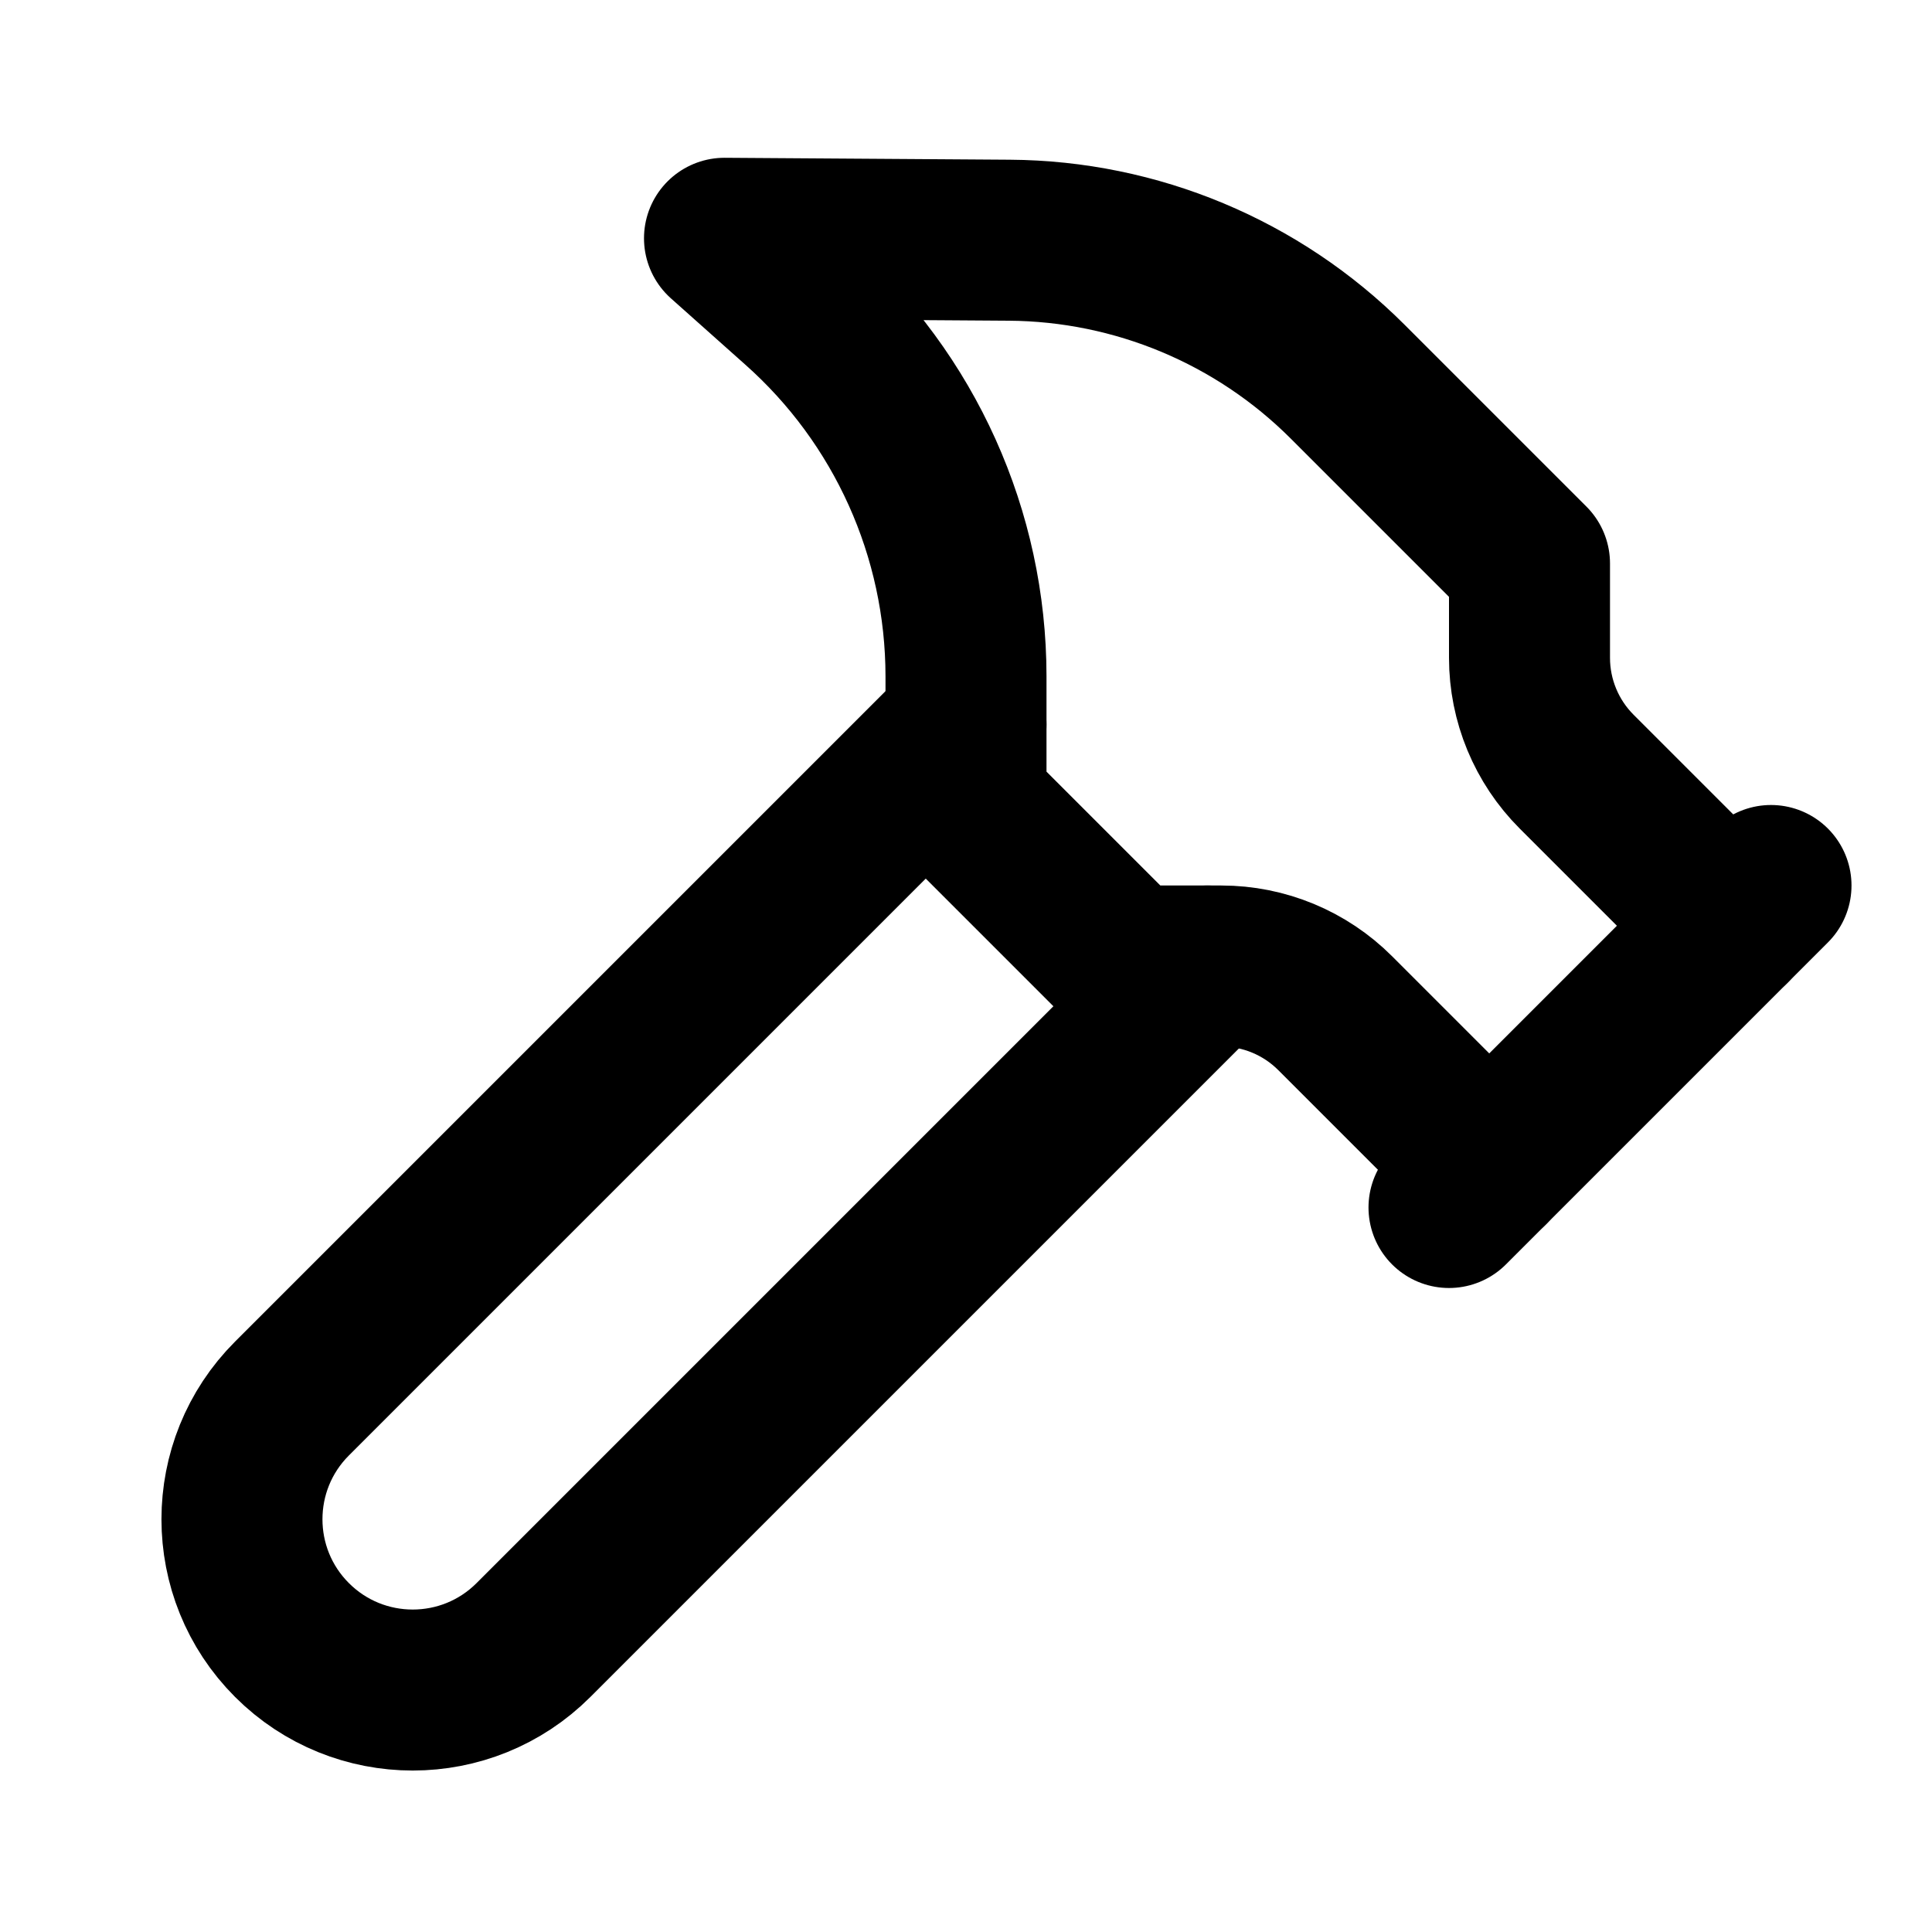
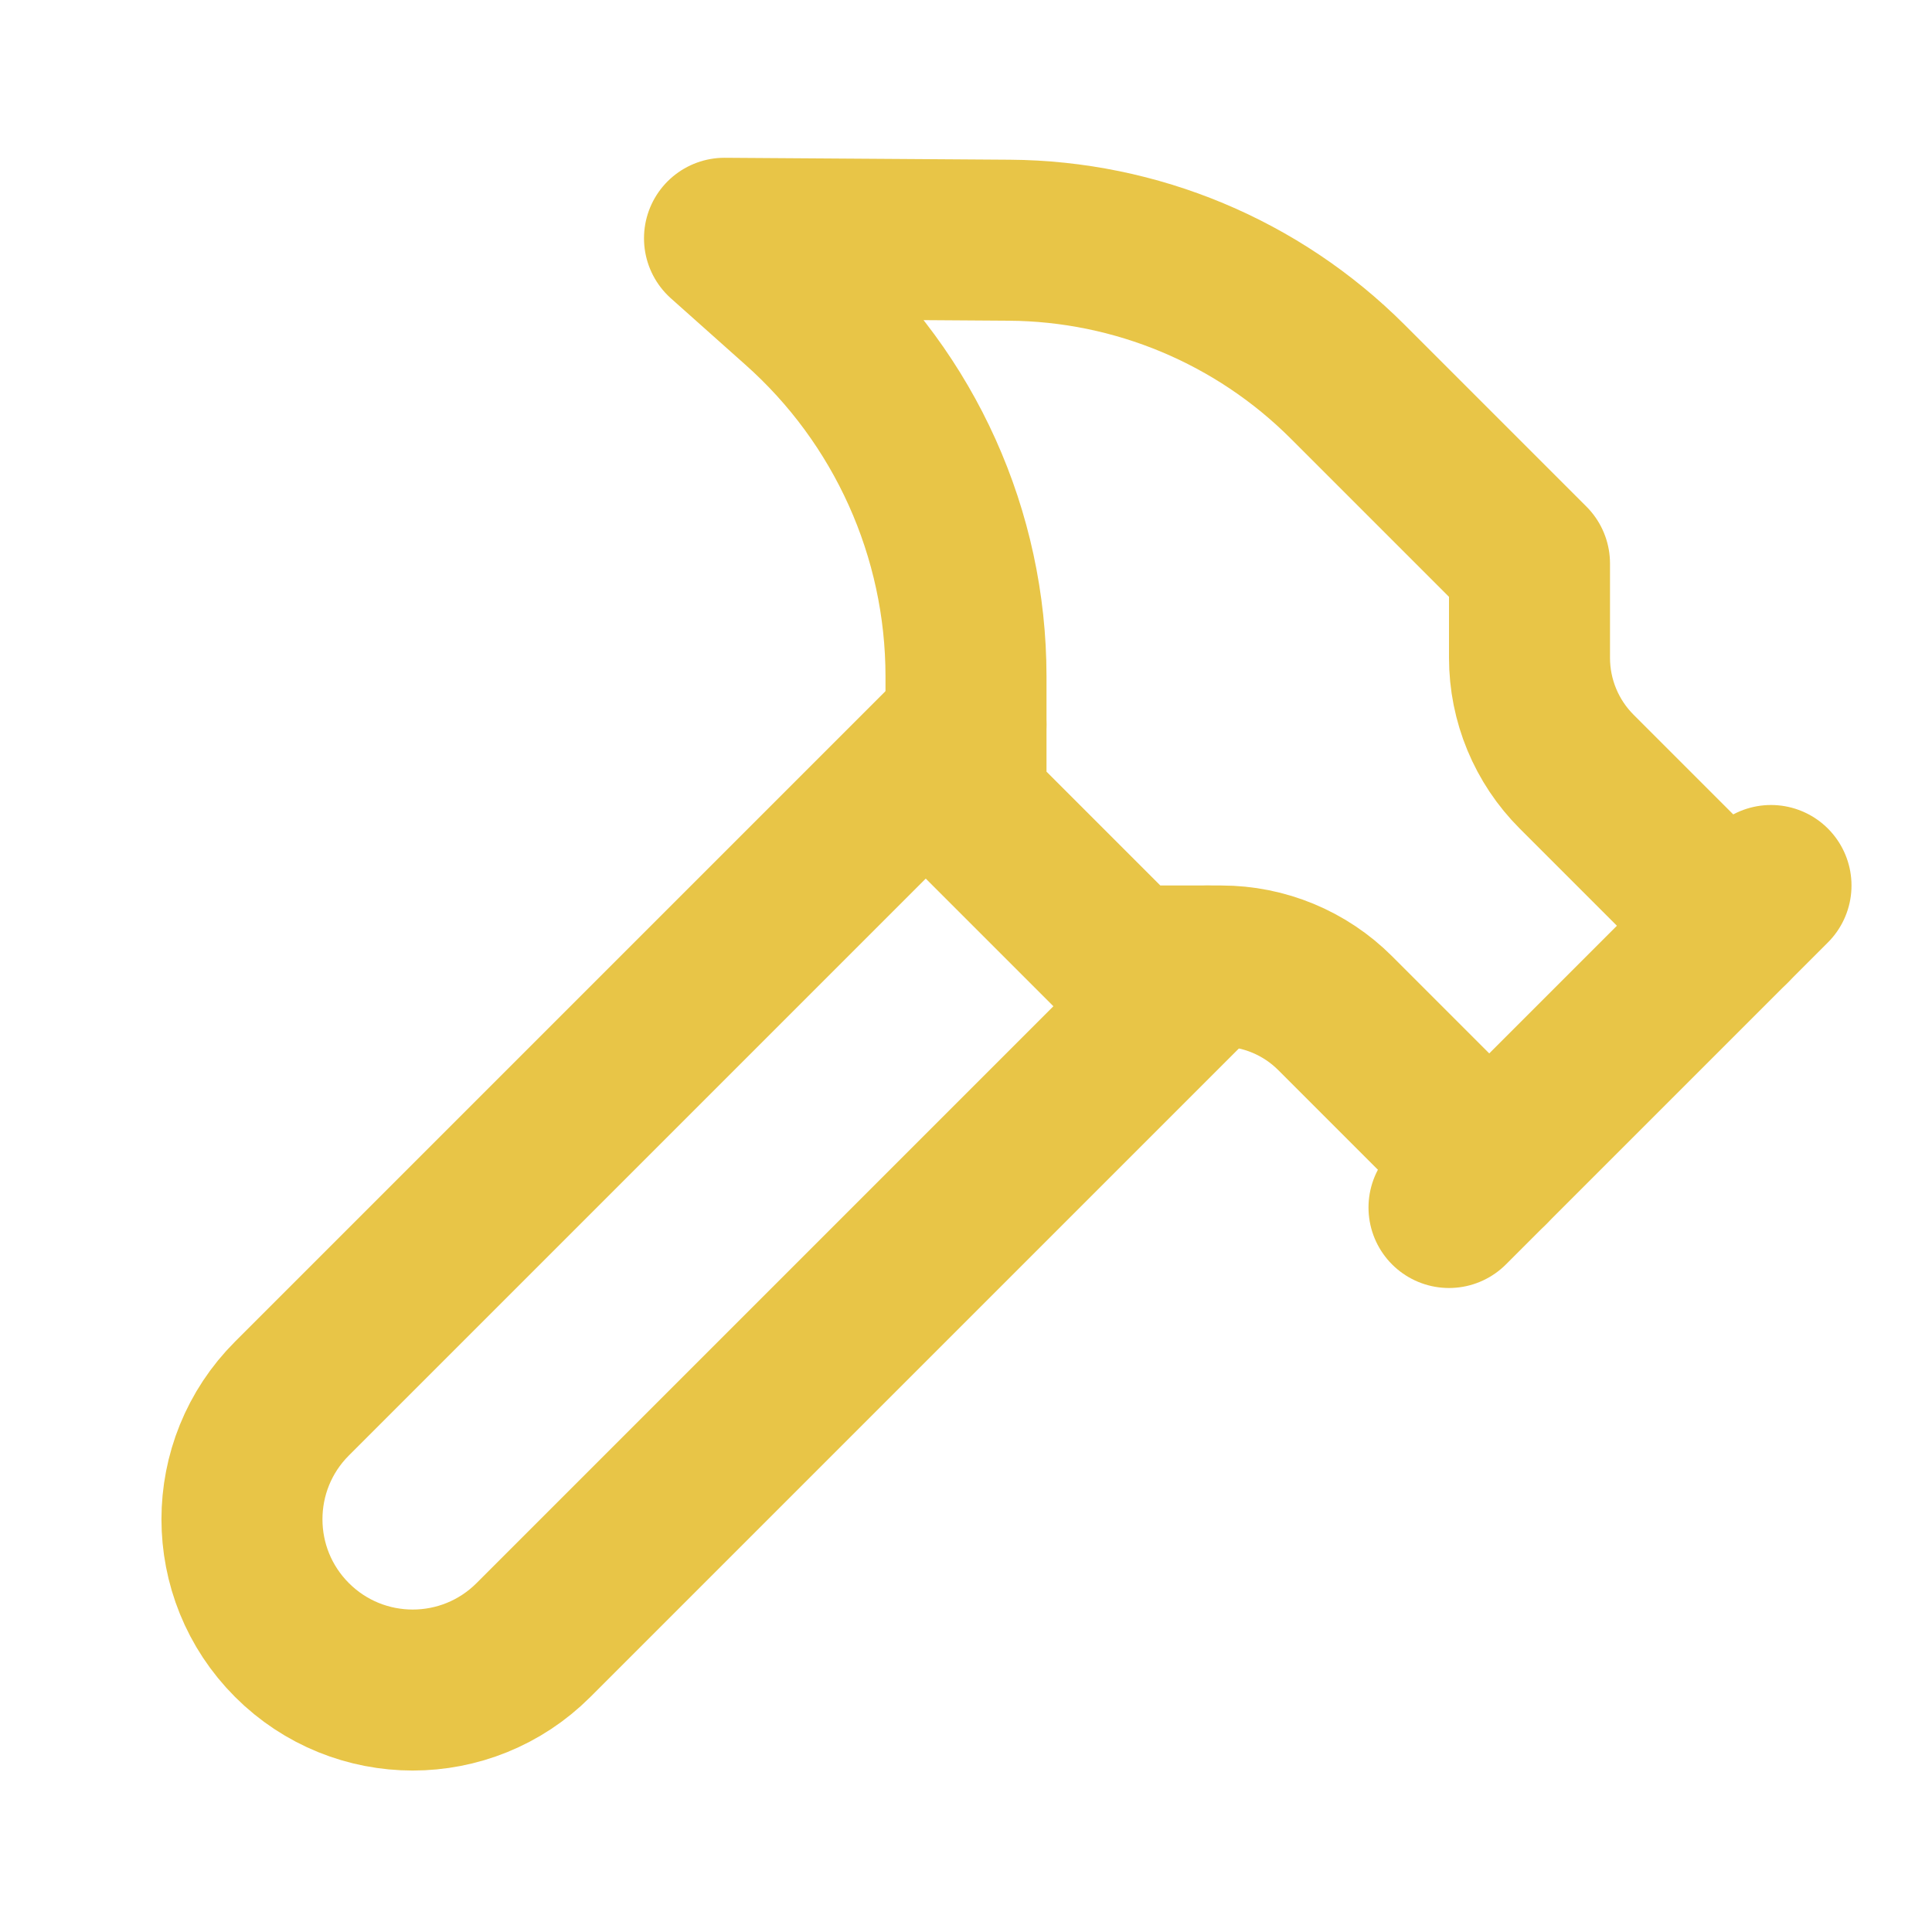
- <svg xmlns="http://www.w3.org/2000/svg" viewBox="0 0 24 24" fill="none" stroke="currentColor" stroke-width="2" stroke-linecap="round" stroke-linejoin="round">
+ <svg xmlns="http://www.w3.org/2000/svg" viewBox="0 0 24 24" fill="none" stroke="#e8c547" stroke-width="2" stroke-linecap="round" stroke-linejoin="round">
  <path d="m15 12-8.373 8.373a1 1 0 1 1-3-3L12 9" />
  <path d="m18 15 4-4" />
  <path d="m21.5 11.5-1.914-1.914A2 2 0 0 1 19 8.172V7l-2.26-2.26a6 6 0 0 0-4.202-1.756L9 2.96l.92.82A6.18 6.18 0 0 1 12 8.4V10l2 2h1.172a2 2 0 0 1 1.414.586L18.5 14.5" />
</svg>
